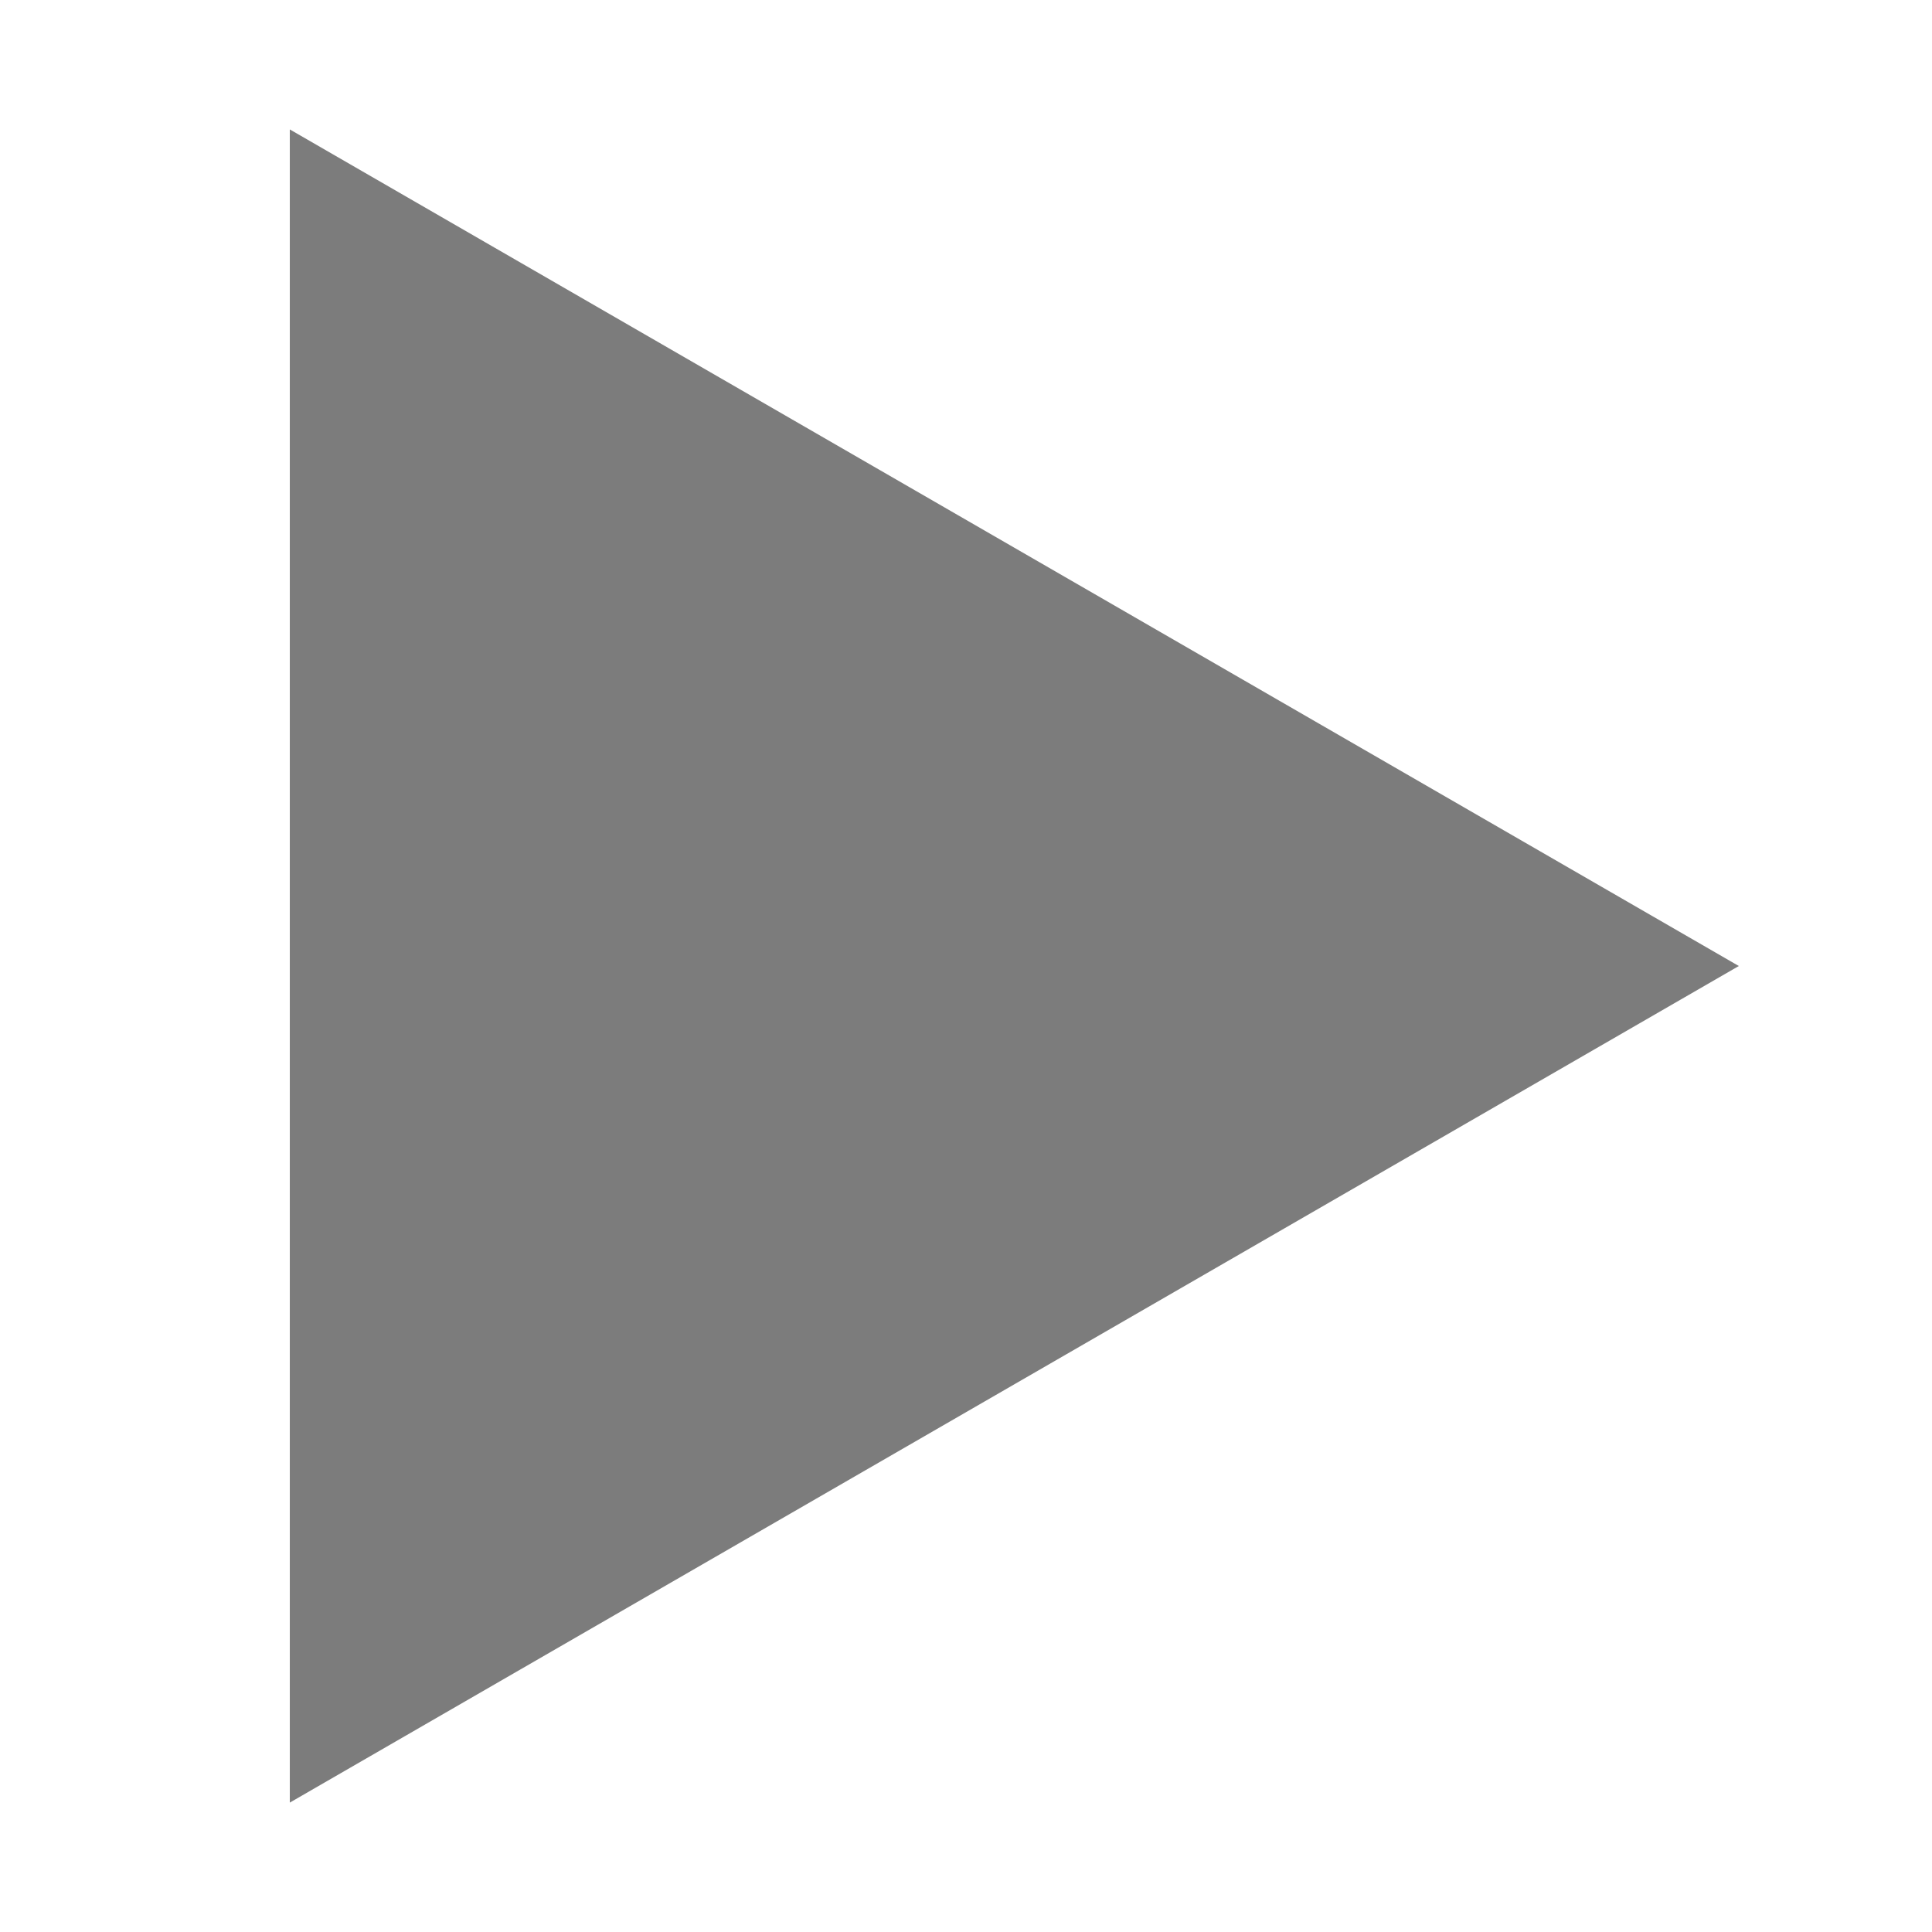
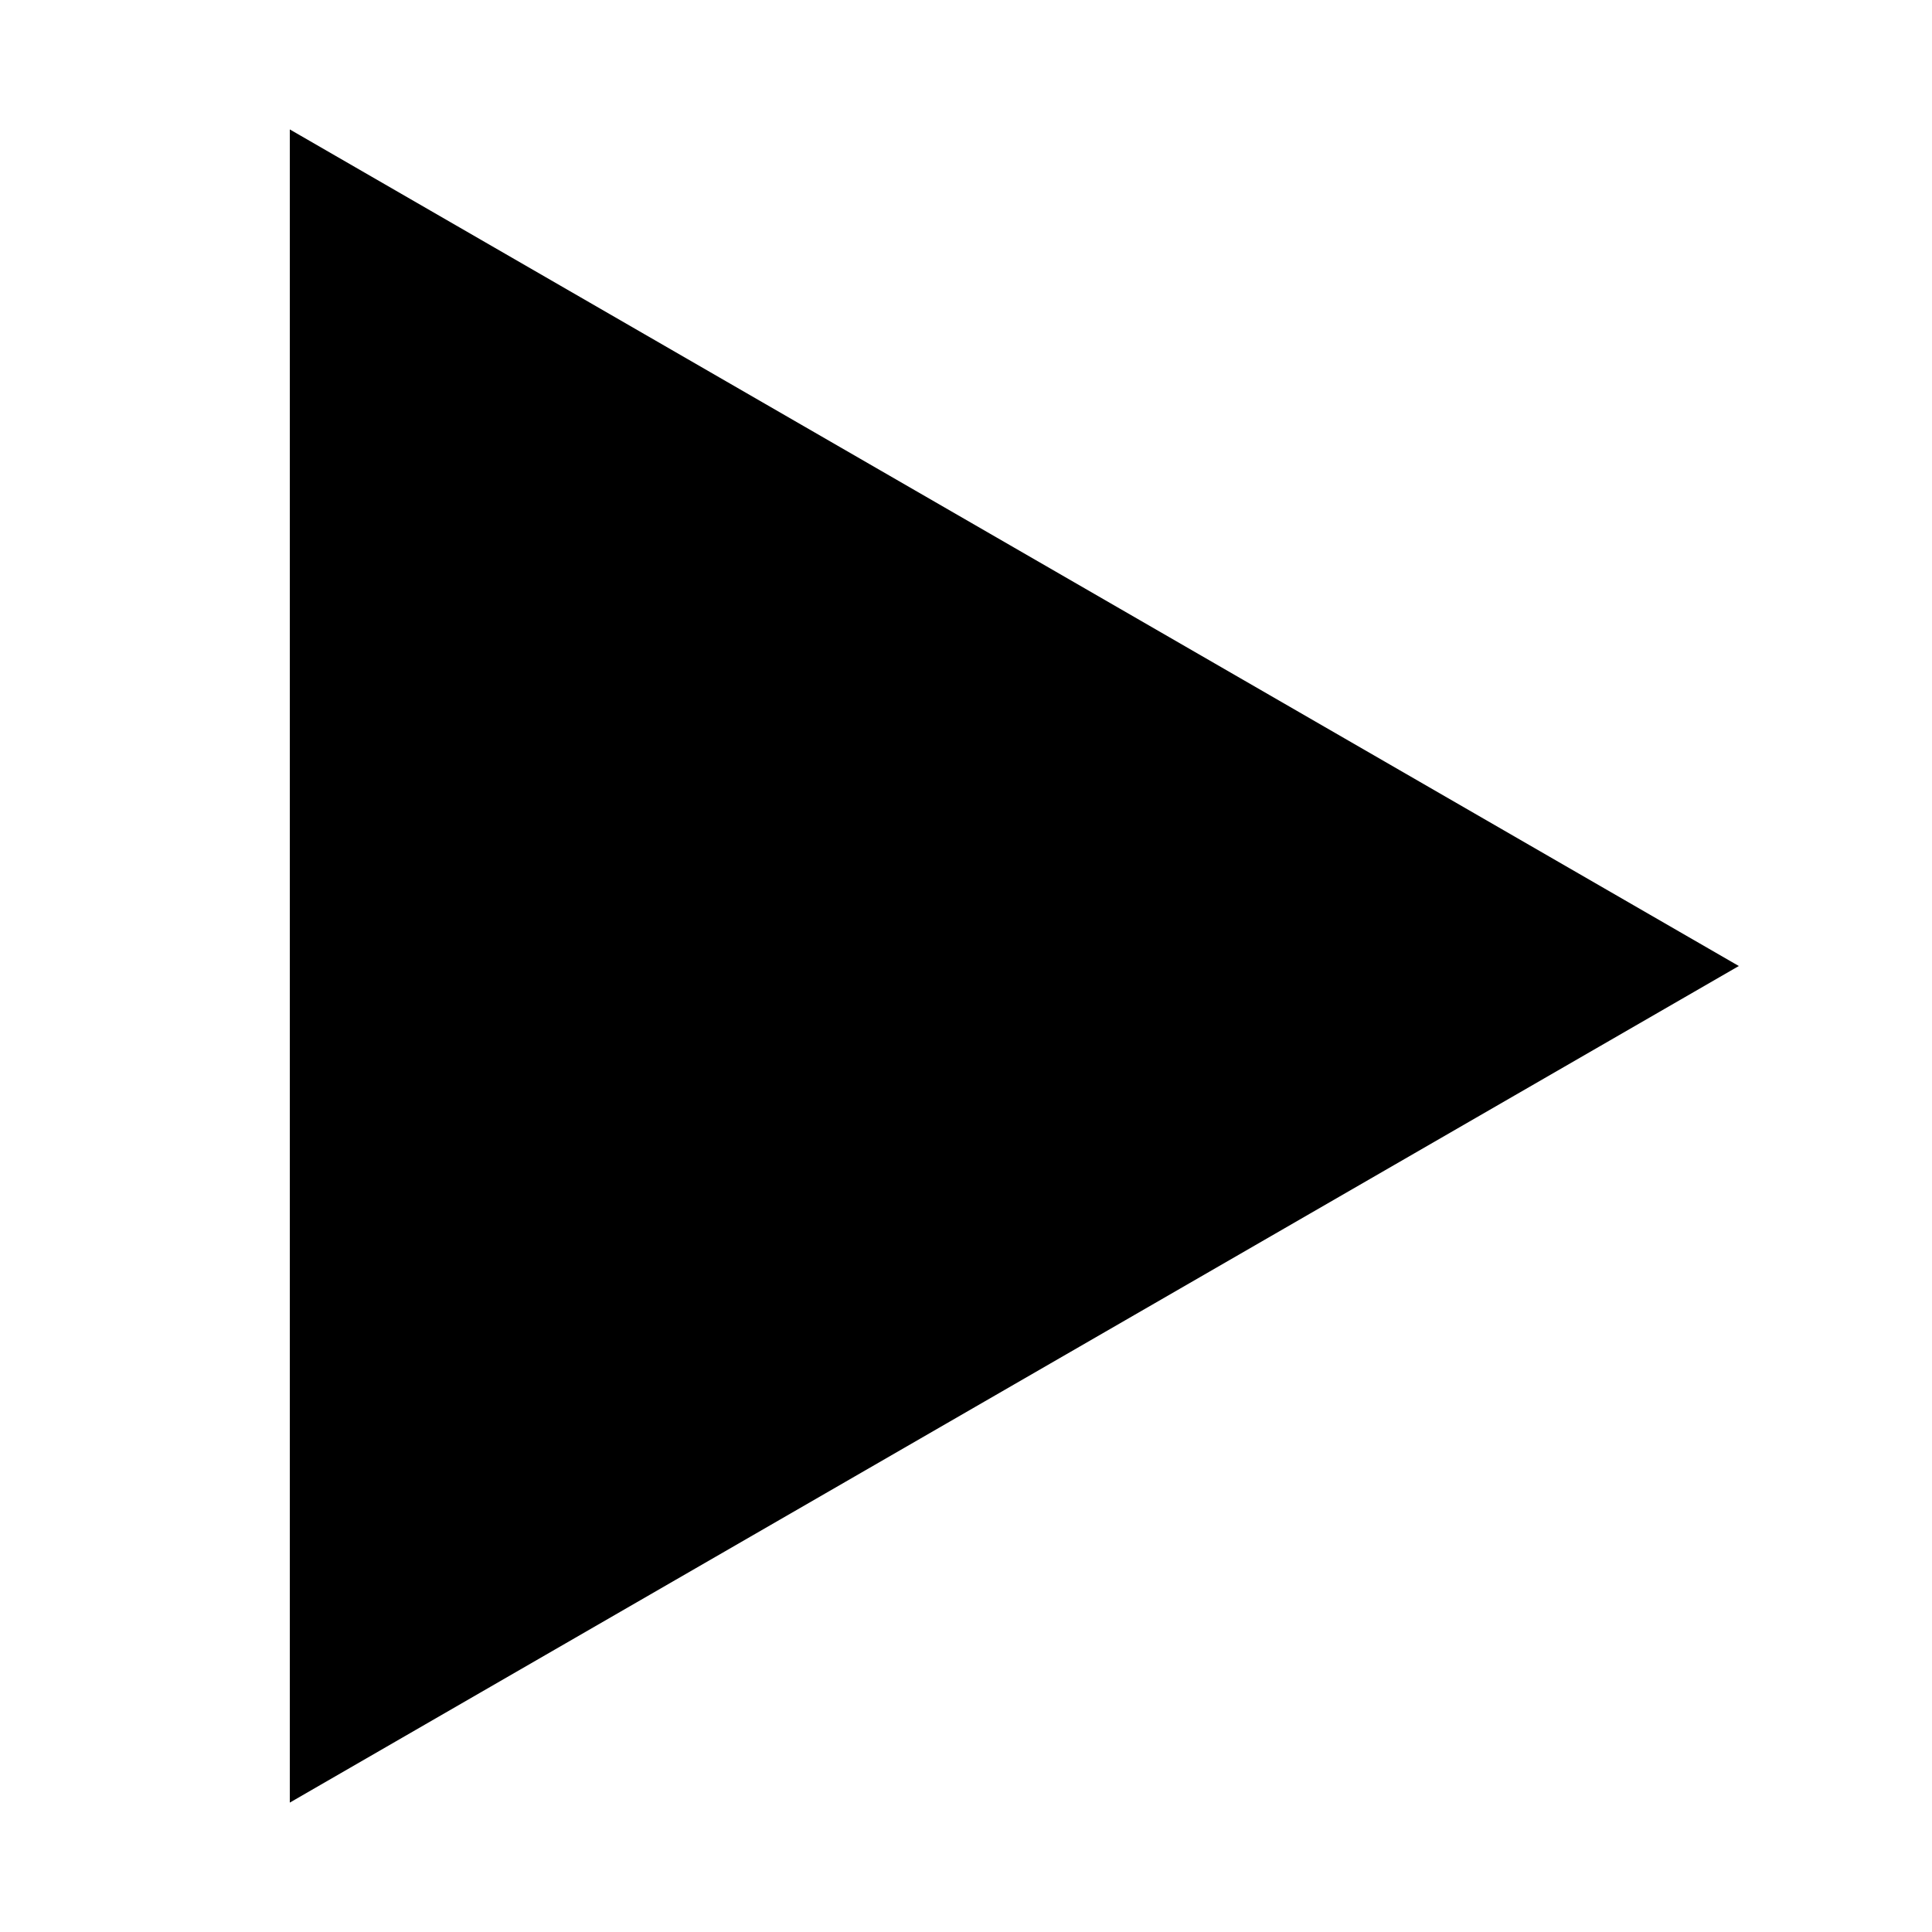
<svg xmlns="http://www.w3.org/2000/svg" width="100" height="100" viewBox="0 0 26.458 26.458" version="1.1" id="svg5">
  <defs id="defs2" />
  <g id="layer1">
-     <path style="fill:#000000;fill-opacity:0.514;stroke-width:1.62;stroke-linejoin:round" id="path36" d="M 100,50 62.5,71.651 25,93.301 25,50 25,6.699 62.5,28.349 Z" transform="matrix(0.2645833,0,0,0.2645833,-2.645833,0)" />
+     <path style="stroke-linejoin:round;stroke-width:1.62;fill-opacity:1;fill:#000000;" id="path36" d="M 100,50 62.5,71.651 25,93.301 25,50 25,6.699 62.5,28.349 Z" transform="matrix(0.2645833,0,0,0.2645833,-2.645833,0)" />
  </g>
</svg>
